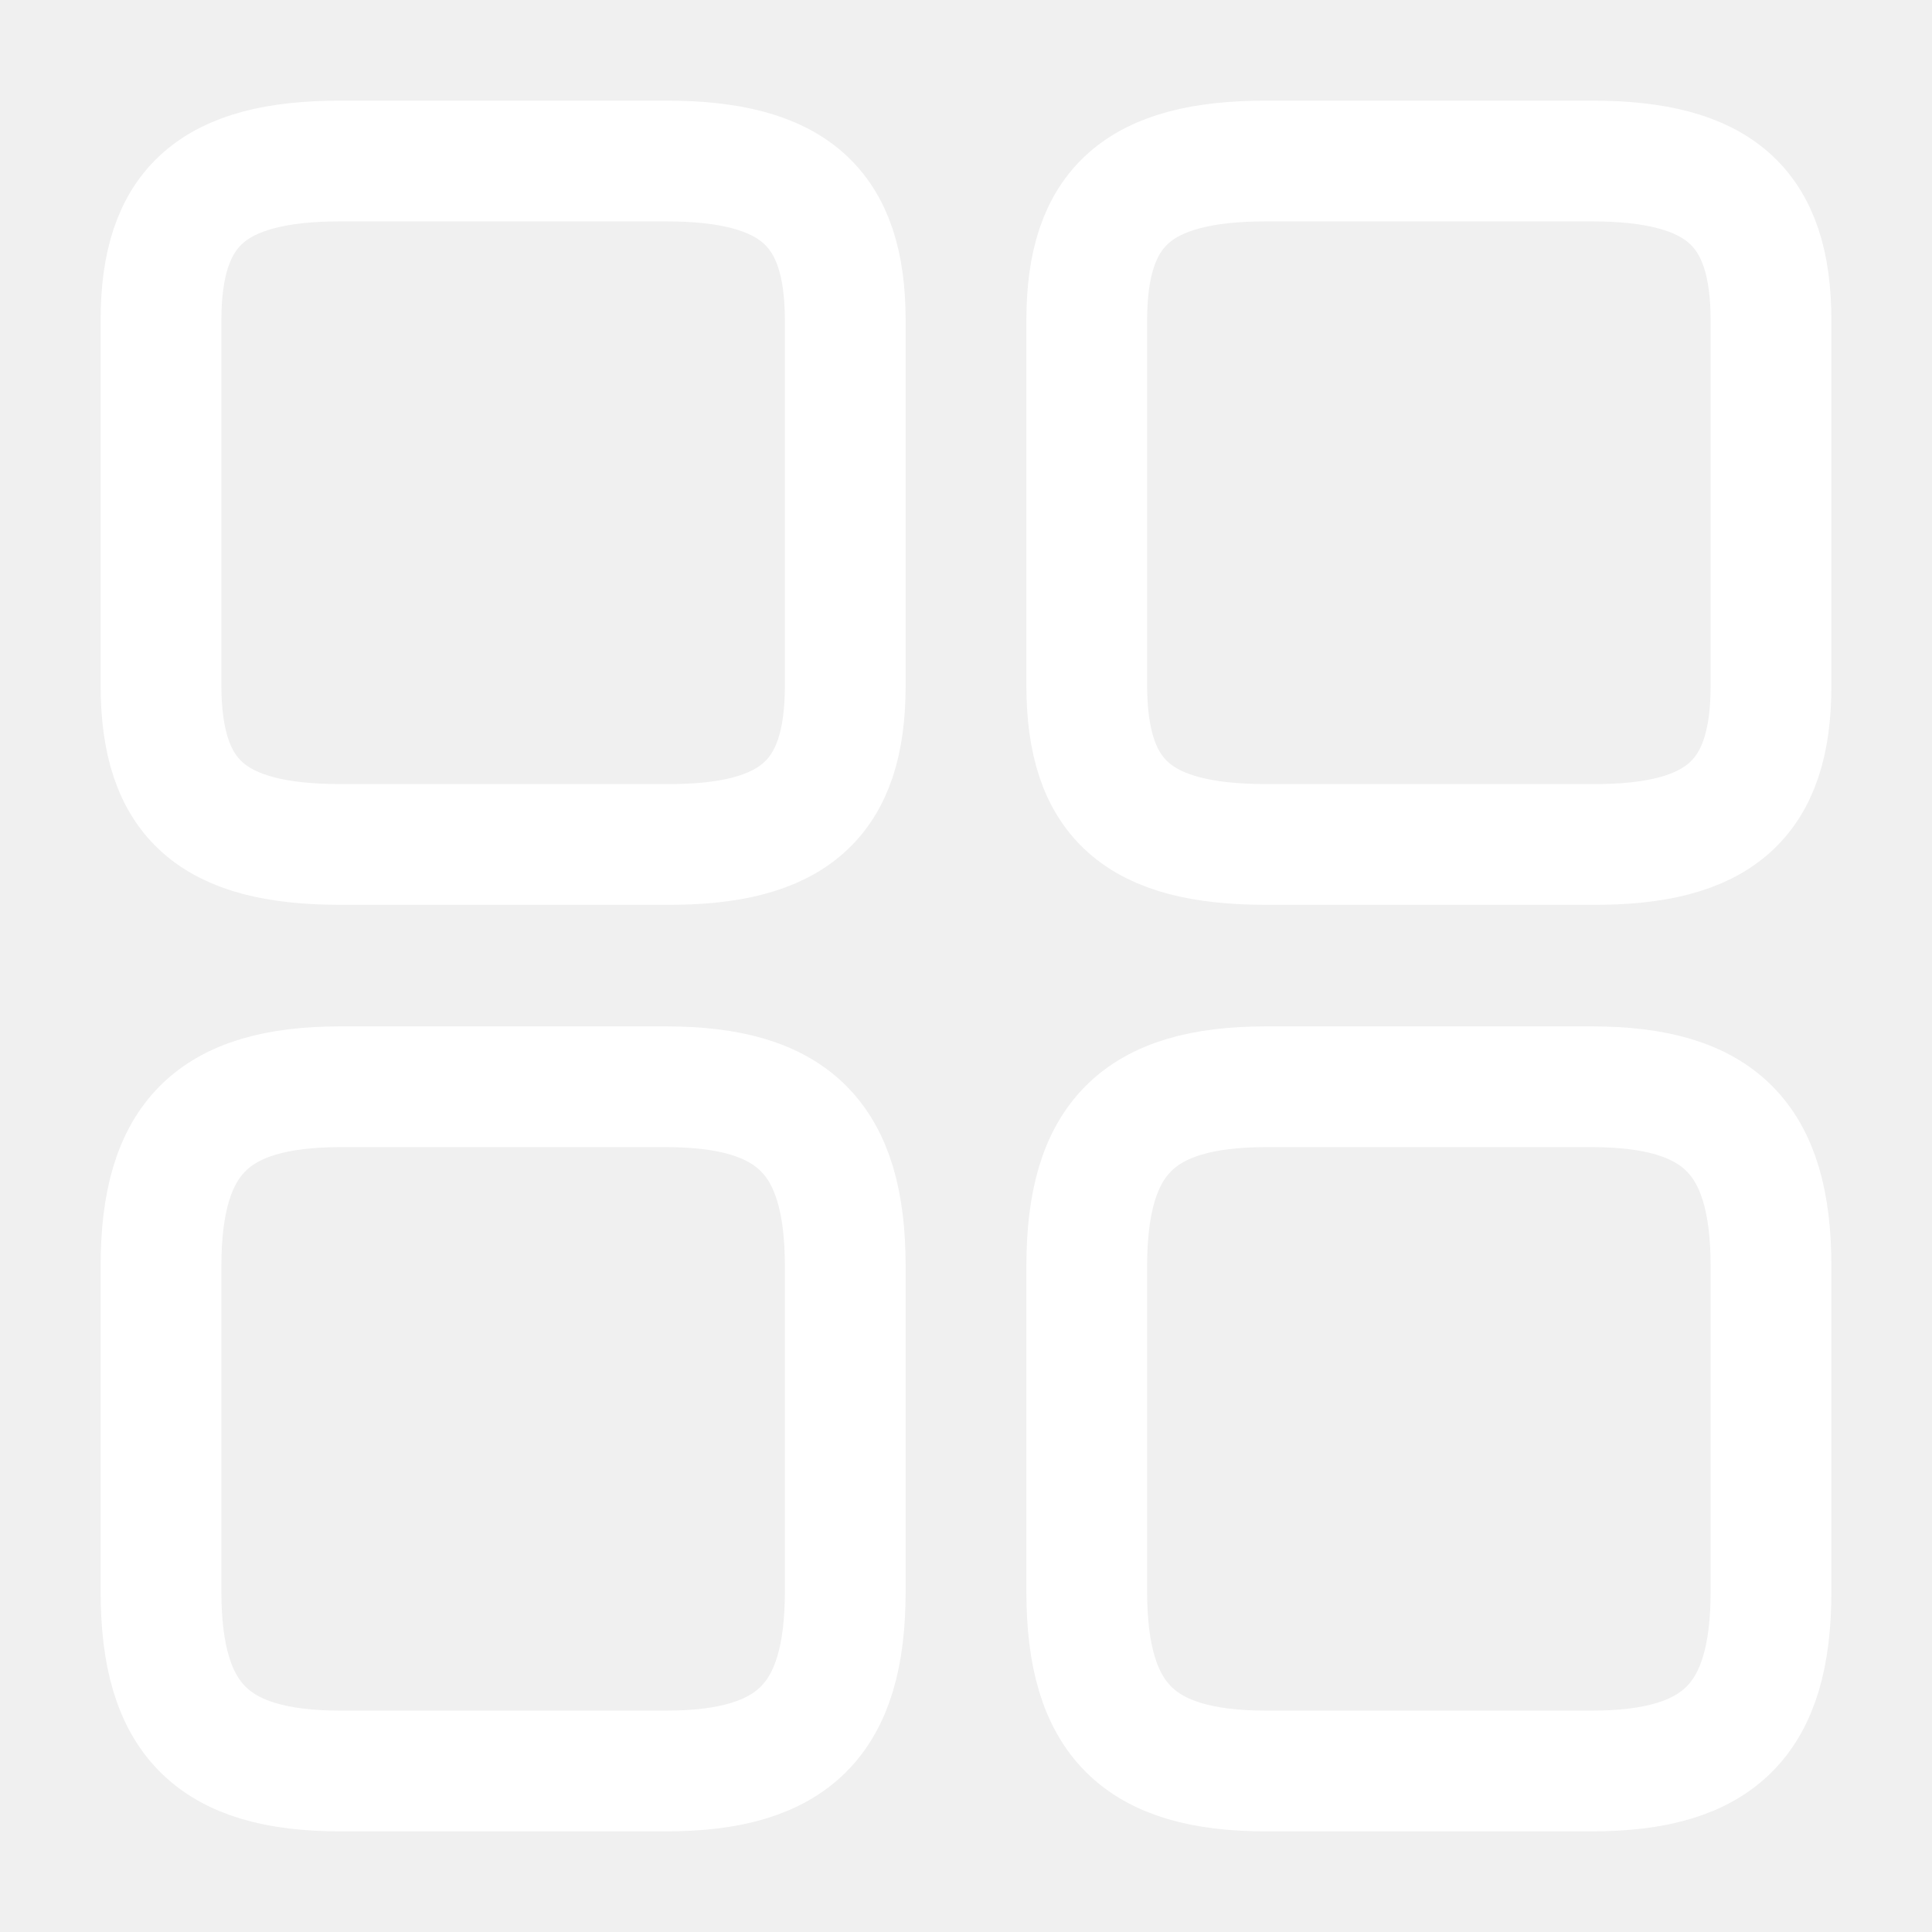
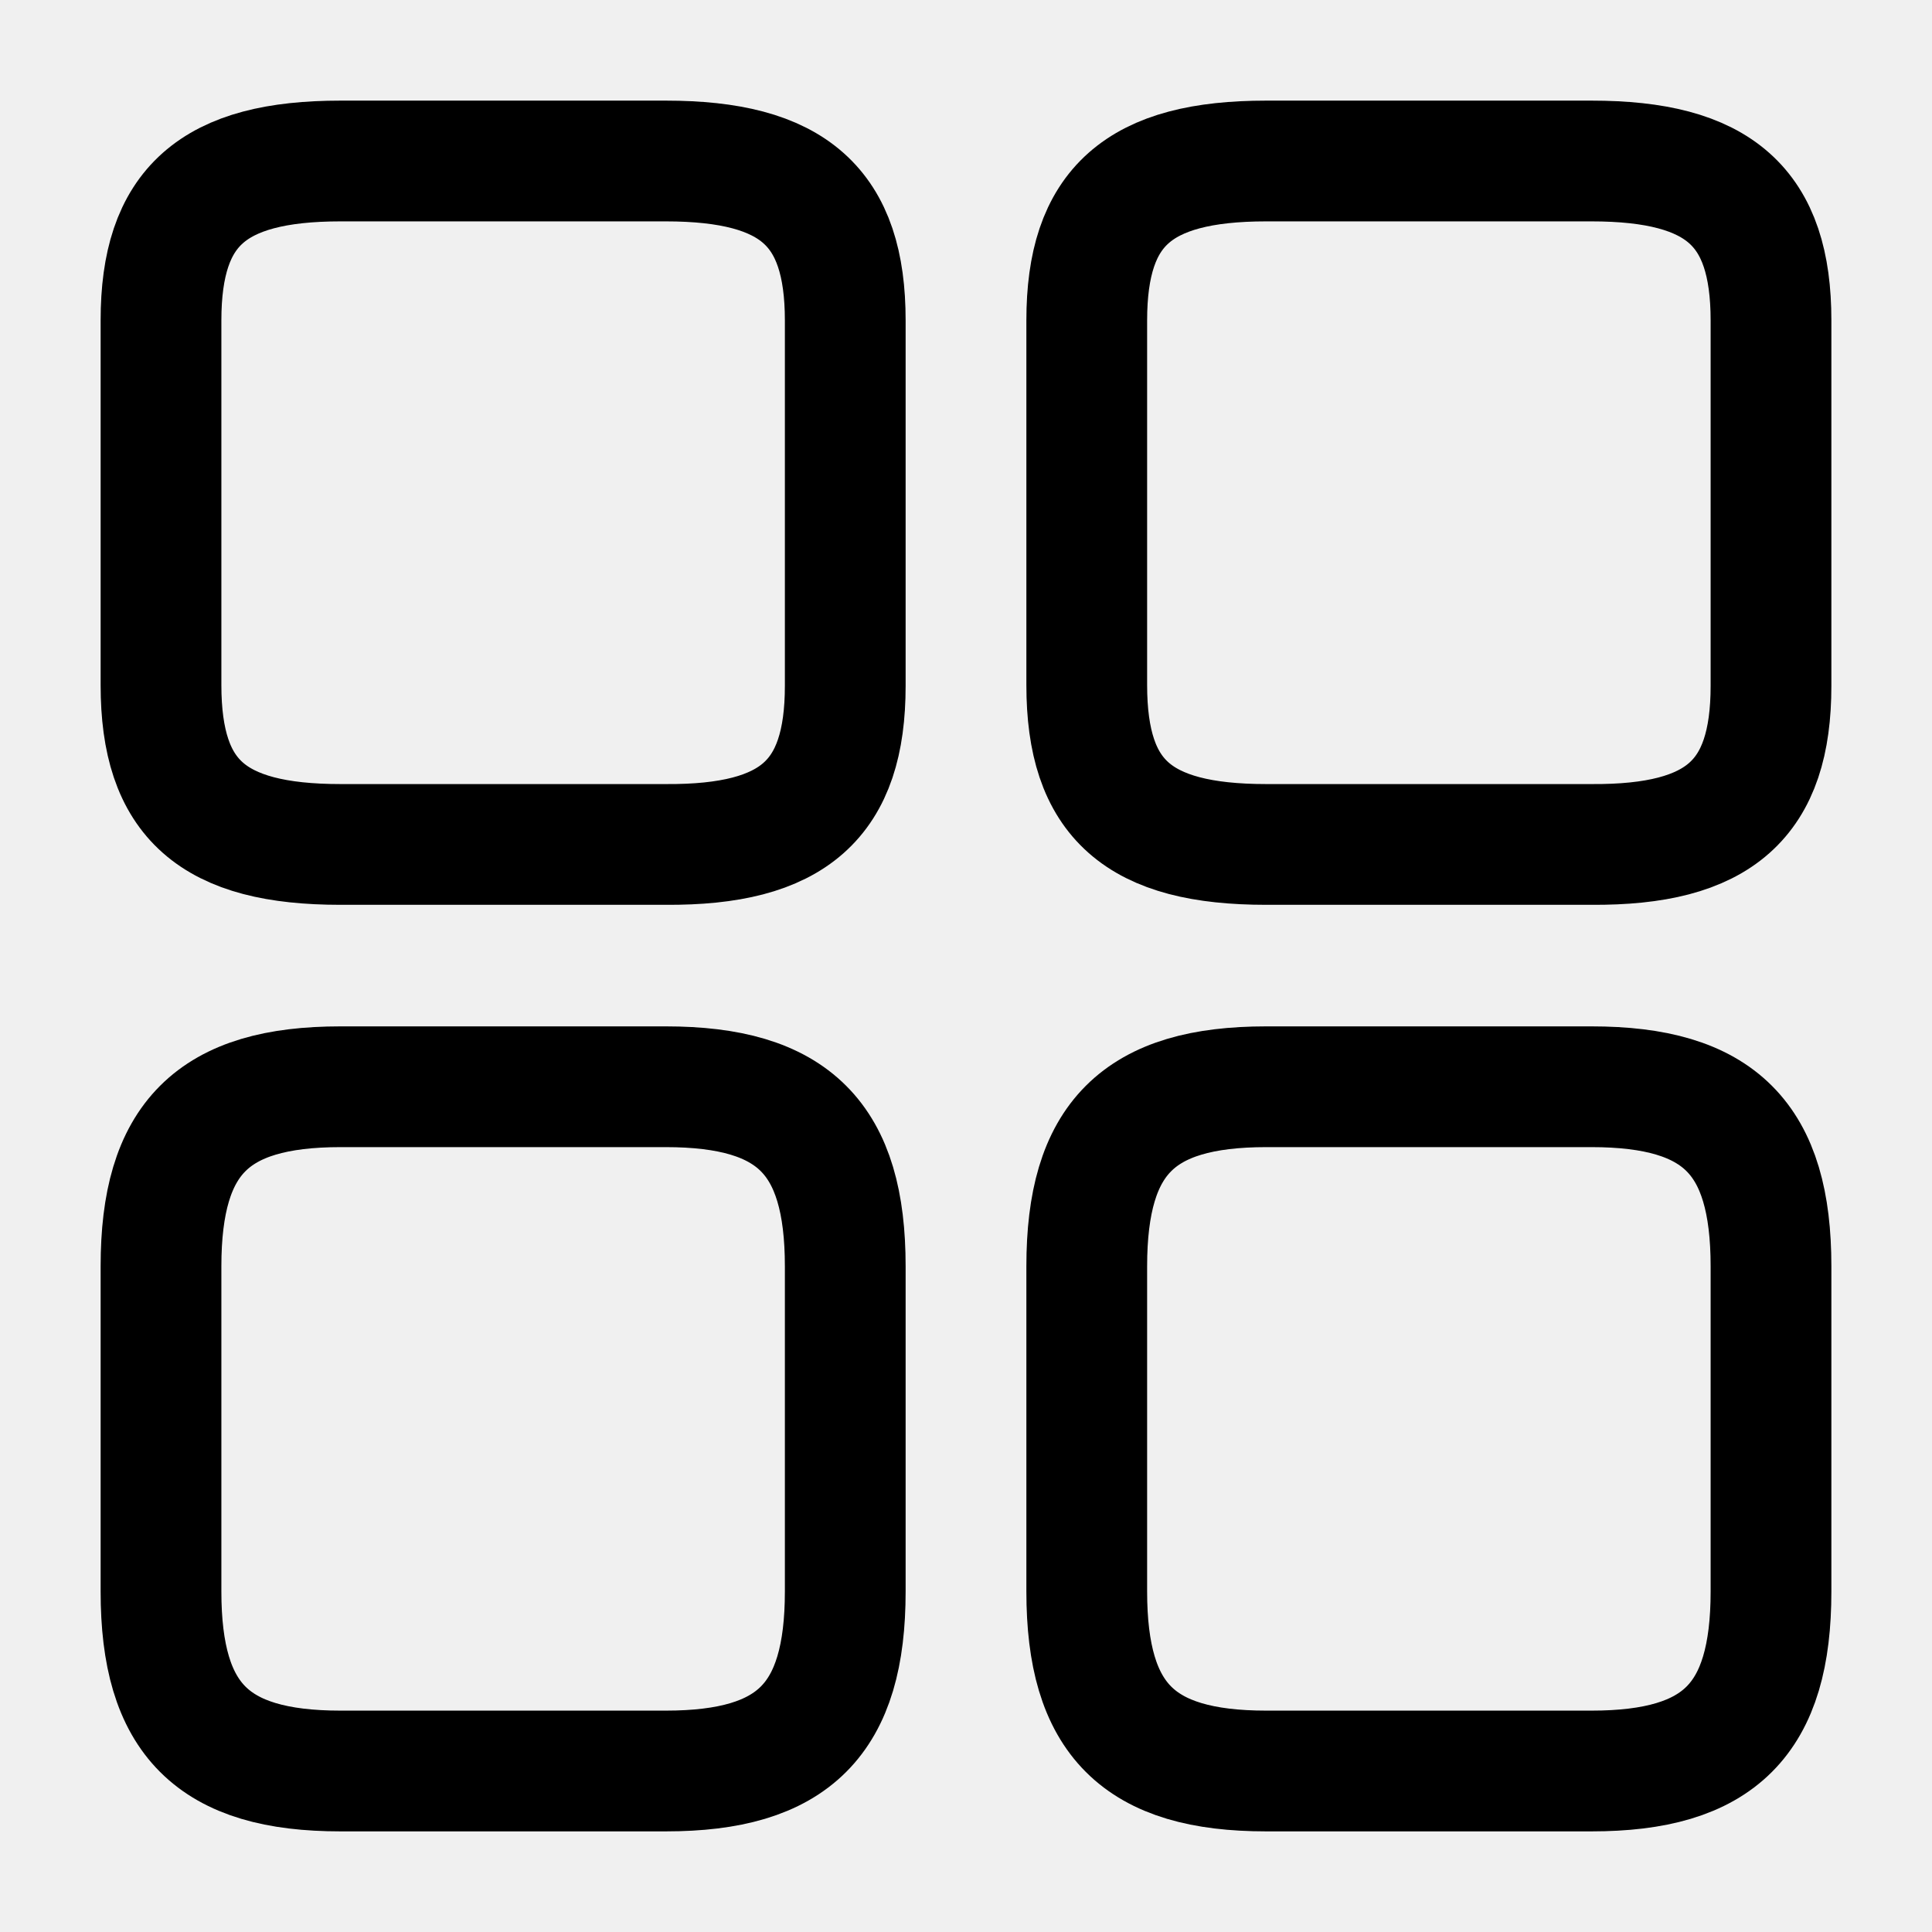
<svg xmlns="http://www.w3.org/2000/svg" width="20px" height="20px" viewBox="0 0 24 24" fill="none">
  <g id="SVGRepo_bgCarrier" stroke-width="0" />
  <g id="SVGRepo_tracerCarrier" stroke-linecap="round" stroke-linejoin="round" />
  <g id="SVGRepo_iconCarrier">
-     <path d="M22 8.52V3.98C22 2.57 21.36 2 19.77 2H15.73C14.14 2 13.5 2.57 13.5 3.98V8.51C13.5 9.93 14.14 10.49 15.73 10.49H19.77C21.36 10.5 22 9.93 22 8.52Z" stroke="#ffffff" stroke-width="1.5" stroke-linecap="round" stroke-linejoin="round" />
-     <path d="M22 19.77V15.73C22 14.14 21.36 13.5 19.77 13.5H15.73C14.14 13.5 13.5 14.14 13.5 15.73V19.77C13.5 21.36 14.14 22 15.73 22H19.77C21.36 22 22 21.36 22 19.77Z" stroke="#ffffff" stroke-width="1.5" stroke-linecap="round" stroke-linejoin="round" />
-     <path d="M10.5 8.52V3.98C10.5 2.57 9.86 2 8.27 2H4.23C2.64 2 2 2.57 2 3.98V8.51C2 9.93 2.64 10.49 4.23 10.49H8.27C9.86 10.5 10.5 9.93 10.5 8.52Z" stroke="#ffffff" stroke-width="1.5" stroke-linecap="round" stroke-linejoin="round" />
-     <path d="M10.5 19.77V15.73C10.5 14.14 9.86 13.5 8.27 13.5H4.23C2.64 13.5 2 14.14 2 15.73V19.77C2 21.36 2.64 22 4.23 22H8.27C9.86 22 10.5 21.36 10.5 19.77Z" stroke="#ffffff" stroke-width="1.5" stroke-linecap="round" stroke-linejoin="round" />
+     <path d="M22 8.52V3.98C22 2.57 21.36 2 19.77 2H15.73C14.14 2 13.5 2.57 13.5 3.98V8.51C13.5 9.93 14.14 10.49 15.73 10.49H19.77C21.36 10.5 22 9.93 22 8.52Z" stroke="black" stroke-width="1.5" stroke-linecap="round" stroke-linejoin="round" />
+     <path d="M22 19.77V15.73C22 14.14 21.36 13.5 19.77 13.5H15.73C14.14 13.5 13.5 14.14 13.5 15.73V19.77C13.5 21.36 14.14 22 15.73 22H19.77C21.36 22 22 21.36 22 19.77Z" stroke="black" stroke-width="1.5" stroke-linecap="round" stroke-linejoin="round" />
+     <path d="M10.5 8.52V3.98C10.5 2.57 9.86 2 8.27 2H4.23C2.64 2 2 2.57 2 3.98V8.51C2 9.93 2.64 10.49 4.23 10.49H8.27C9.86 10.5 10.5 9.93 10.5 8.52Z" stroke="black" stroke-width="1.5" stroke-linecap="round" stroke-linejoin="round" />
+     <path d="M10.5 19.77V15.73C10.5 14.14 9.86 13.5 8.27 13.5H4.23C2.64 13.5 2 14.14 2 15.73V19.77C2 21.36 2.64 22 4.23 22H8.27C9.86 22 10.5 21.36 10.5 19.77Z" stroke="black" stroke-width="1.5" stroke-linecap="round" stroke-linejoin="round" />
  </g>
</svg>
